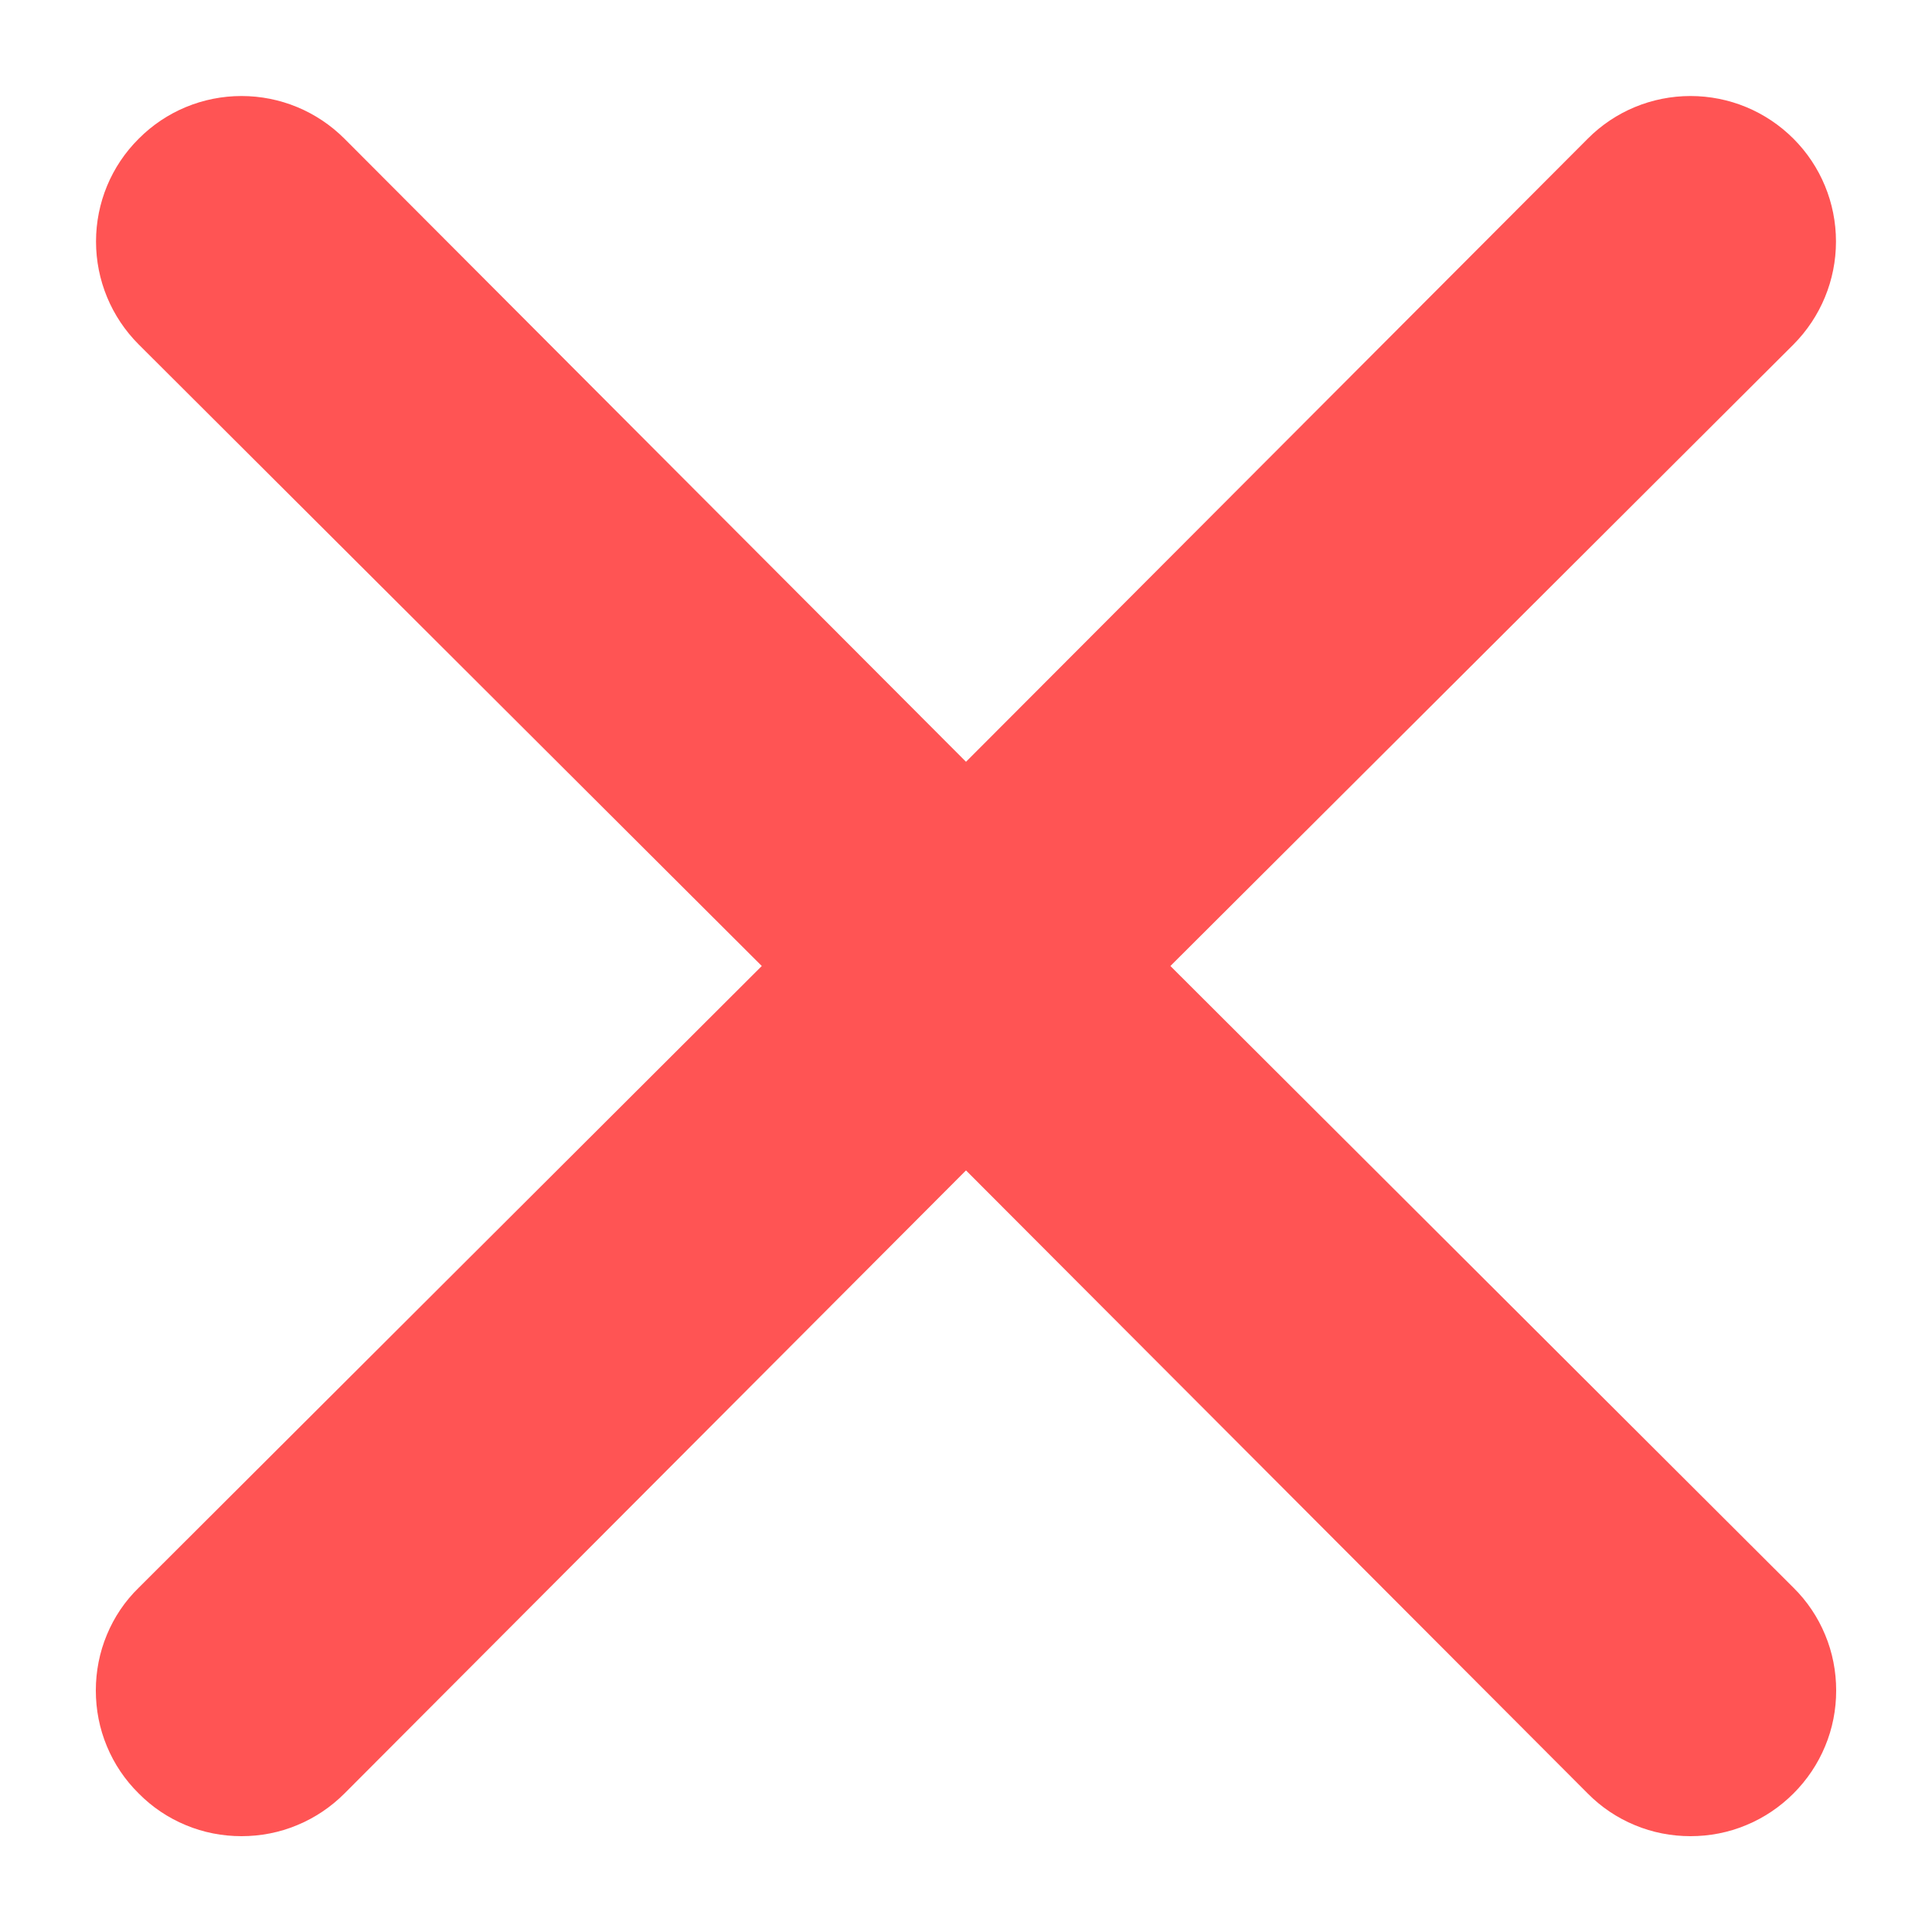
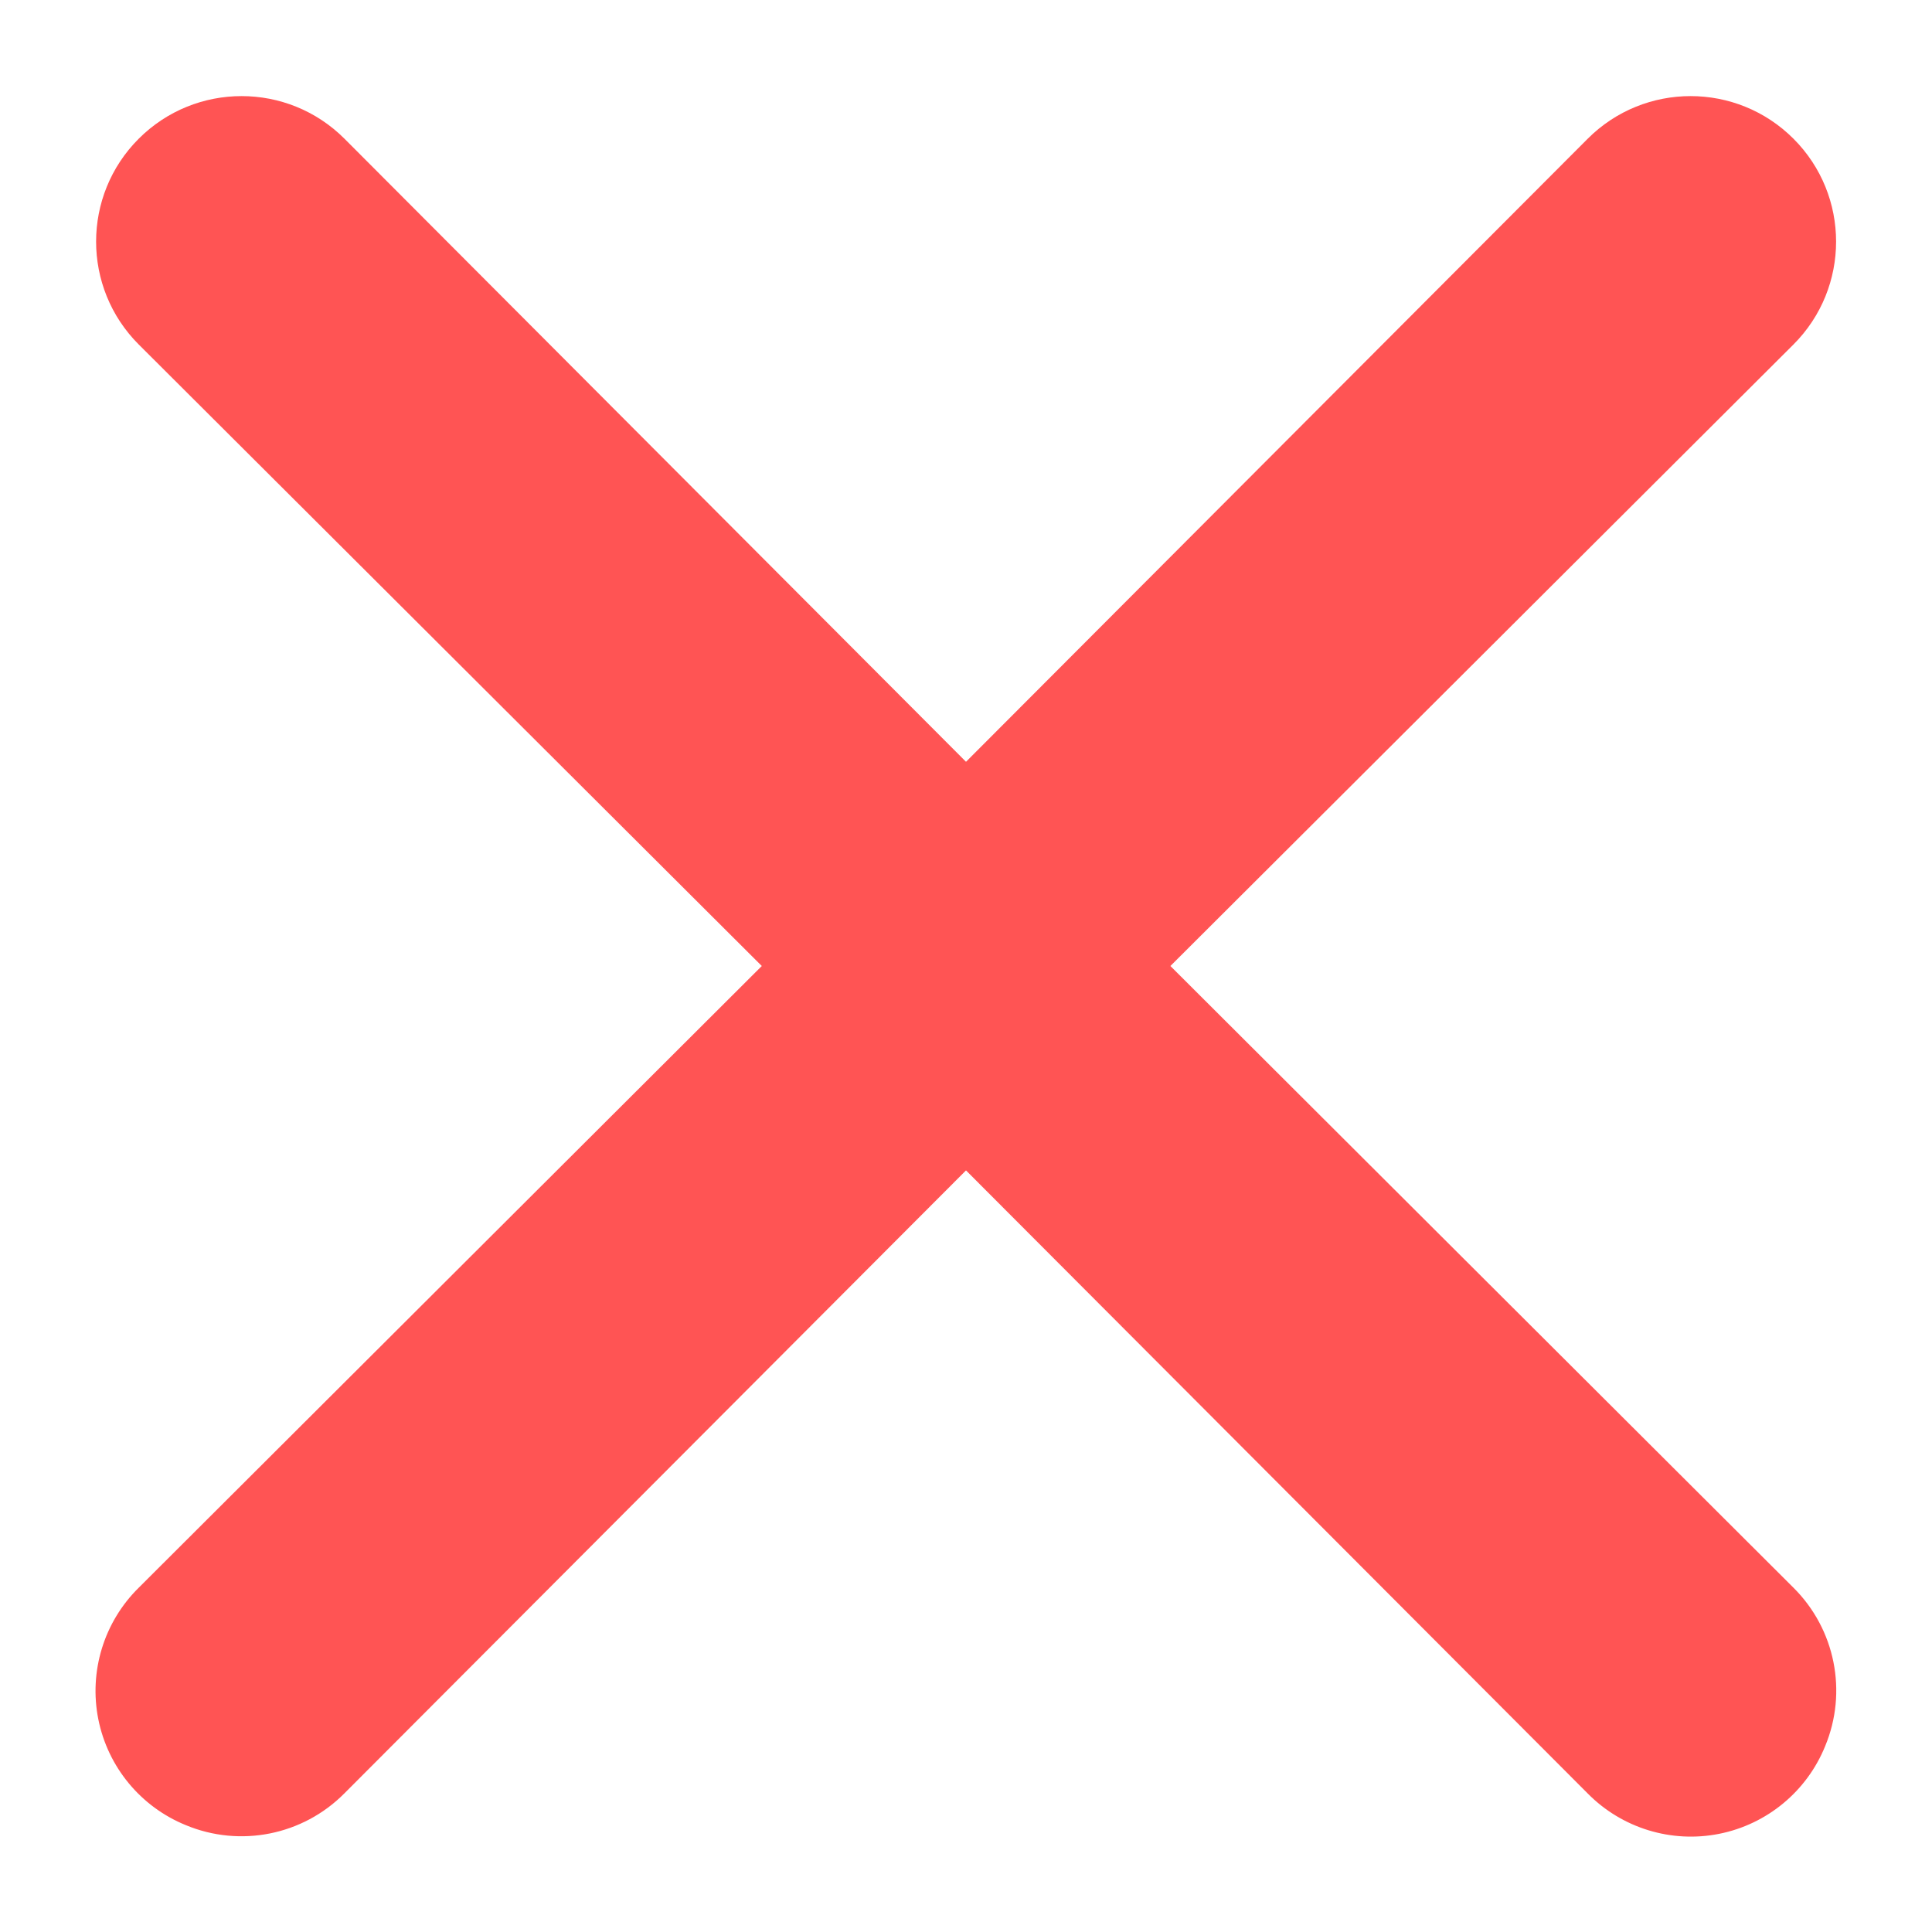
- <svg xmlns="http://www.w3.org/2000/svg" width="10" height="10" viewBox="0 0 10 10" fill="none">
-   <path d="M6.058 5L9.283 1.783C9.424 1.641 9.503 1.45 9.503 1.25C9.503 1.05 9.424 0.859 9.283 0.718C9.141 0.576 8.95 0.497 8.75 0.497C8.55 0.497 8.359 0.576 8.218 0.718L5 3.943L1.783 0.718C1.641 0.576 1.45 0.497 1.25 0.497C1.05 0.497 0.859 0.576 0.718 0.718C0.576 0.859 0.497 1.05 0.497 1.25C0.497 1.45 0.576 1.641 0.718 1.783L3.943 5L0.718 8.218C0.647 8.287 0.591 8.37 0.553 8.462C0.515 8.553 0.496 8.651 0.496 8.75C0.496 8.849 0.515 8.947 0.553 9.038C0.591 9.13 0.647 9.213 0.718 9.283C0.787 9.353 0.87 9.409 0.962 9.447C1.053 9.485 1.151 9.504 1.25 9.504C1.349 9.504 1.447 9.485 1.538 9.447C1.63 9.409 1.713 9.353 1.783 9.283L5 6.058L8.218 9.283C8.287 9.353 8.37 9.409 8.462 9.447C8.553 9.485 8.651 9.504 8.75 9.504C8.849 9.504 8.947 9.485 9.038 9.447C9.13 9.409 9.213 9.353 9.283 9.283C9.353 9.213 9.409 9.13 9.447 9.038C9.485 8.947 9.504 8.849 9.504 8.75C9.504 8.651 9.485 8.553 9.447 8.462C9.409 8.37 9.353 8.287 9.283 8.218L6.058 5Z" fill="#FF5454" />
+ <svg xmlns="http://www.w3.org/2000/svg" width="10" height="10" fill="none">
+   <path fill="#FF5454" d="m6.058 5 3.225-3.217A.753.753 0 0 0 8.218.718L5 3.943 1.783.718A.753.753 0 0 0 .718 1.783L3.943 5 .718 8.218a.75.75 0 0 0 .244 1.229.75.75 0 0 0 .82-.164L5 6.058l3.218 3.225a.75.75 0 0 0 1.229-.245.75.75 0 0 0-.164-.82L6.058 5Z" />
</svg>
